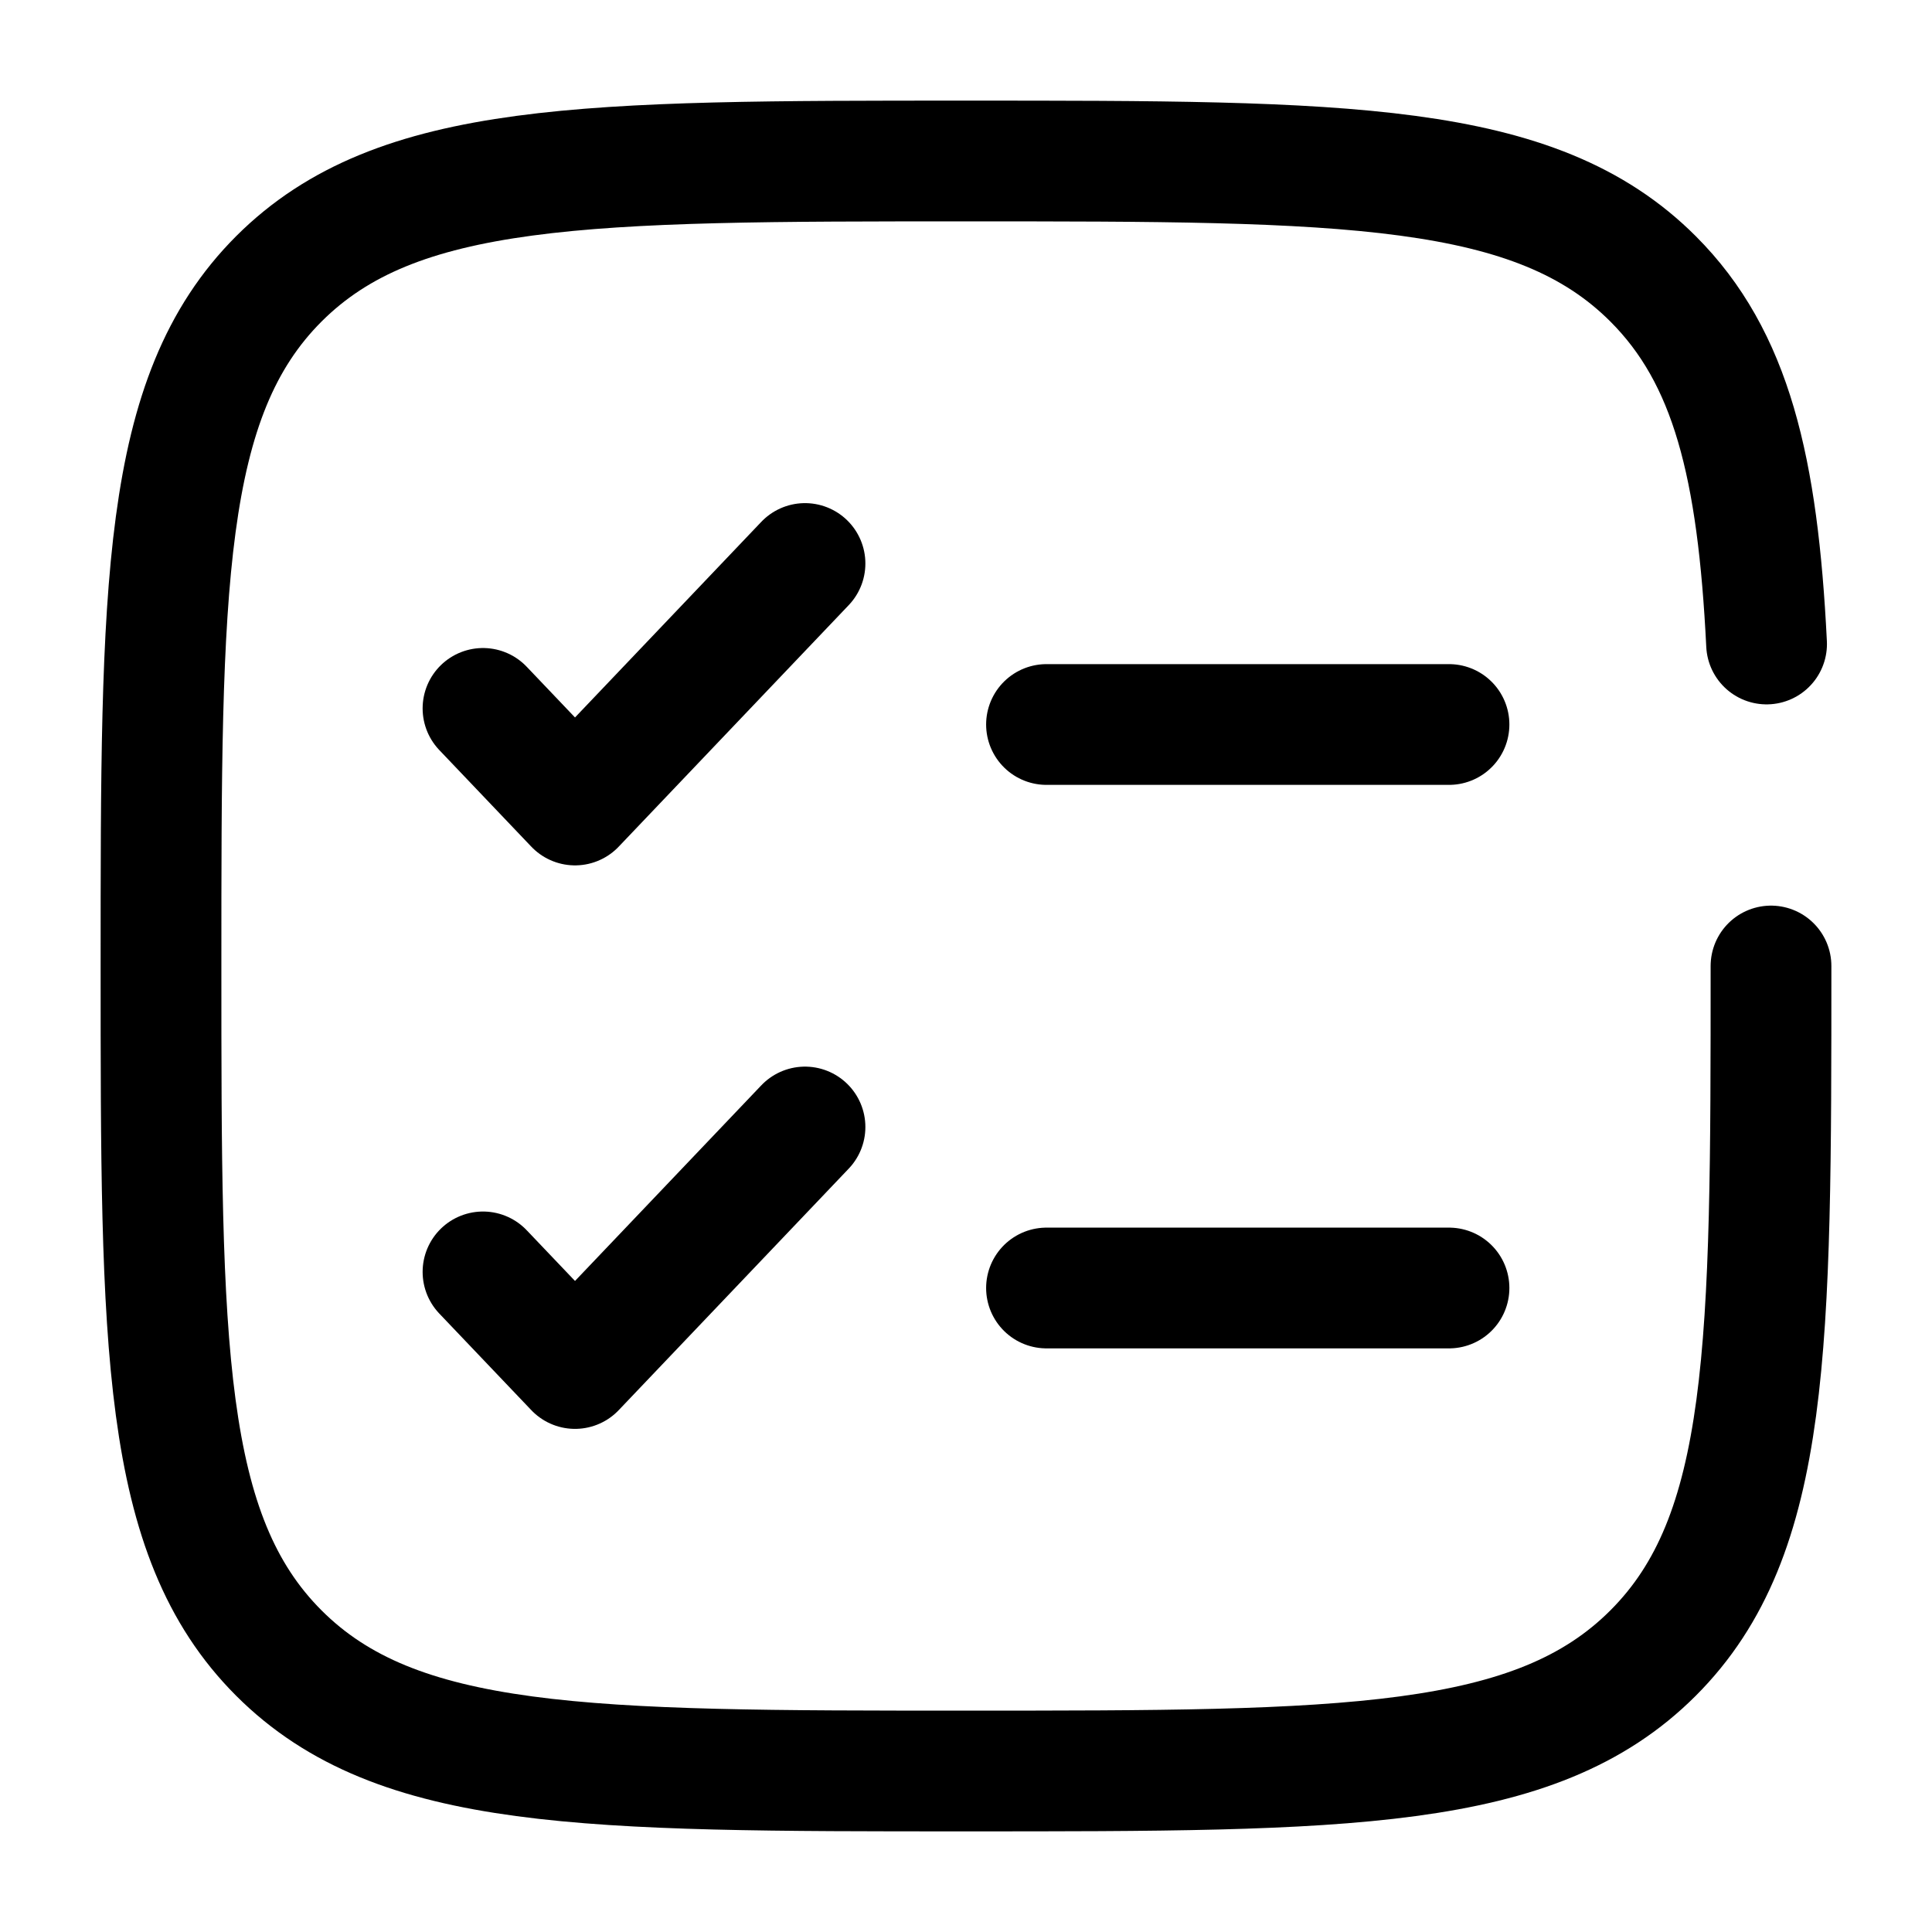
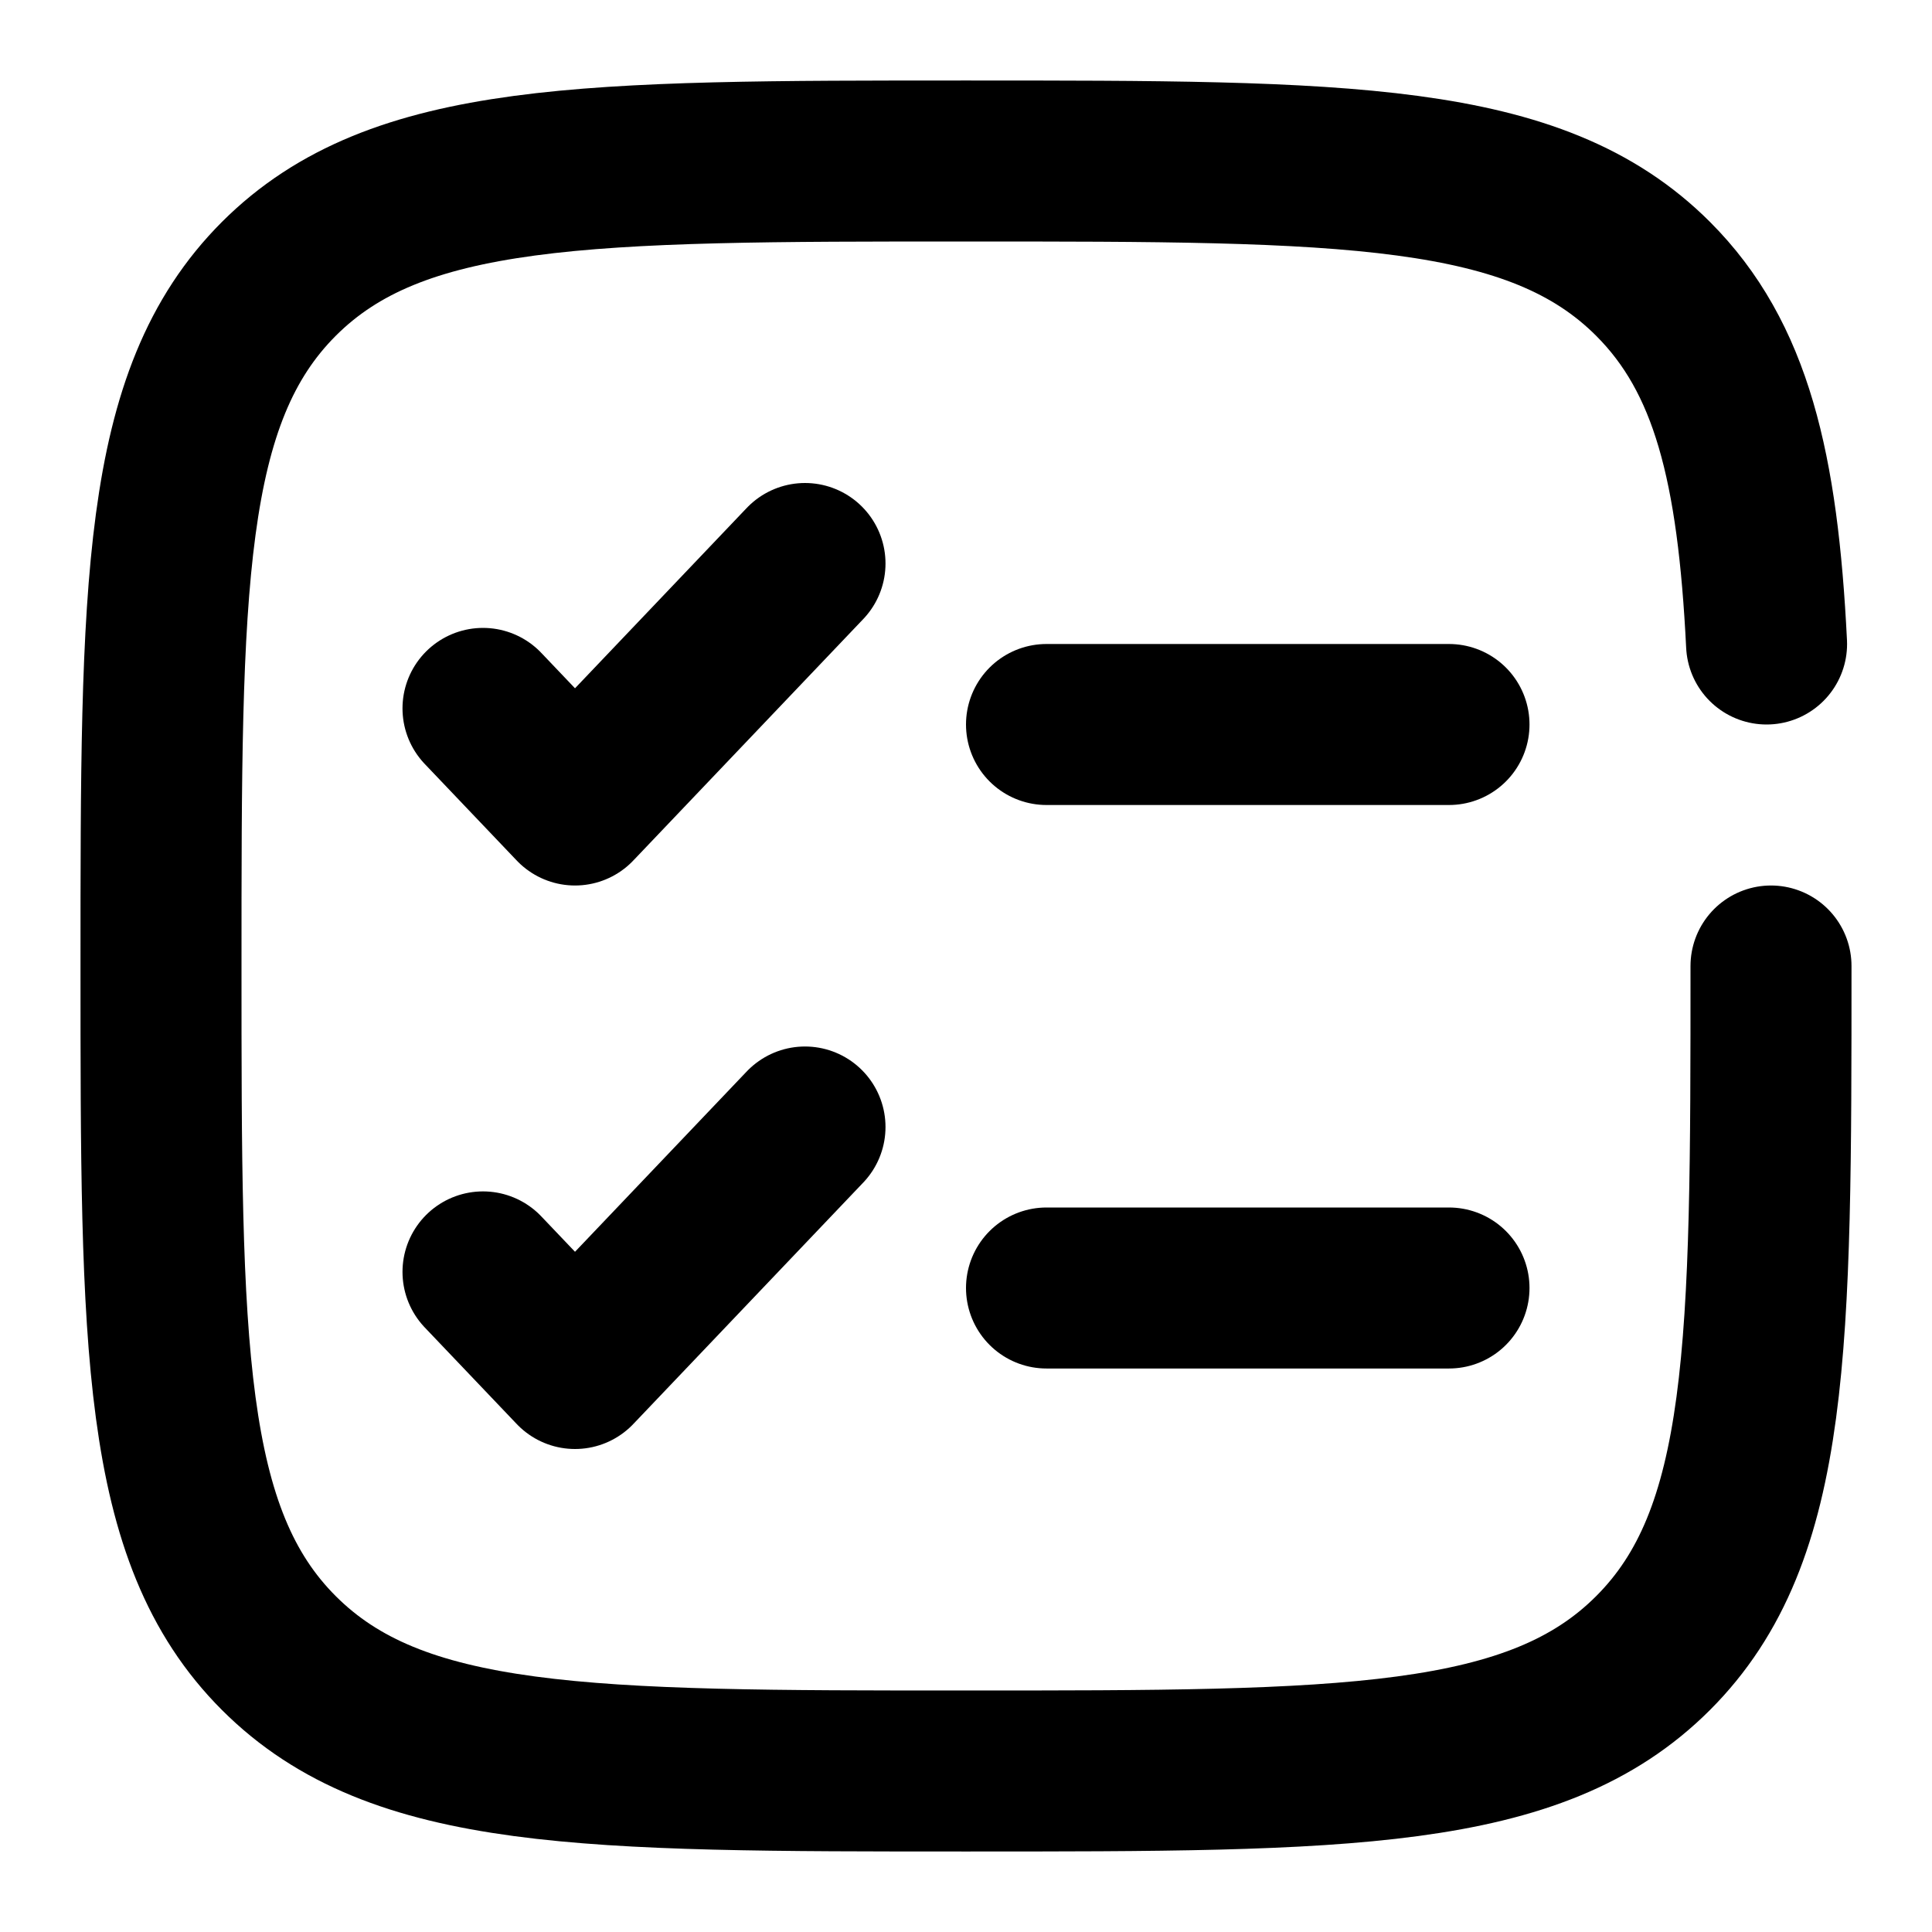
<svg xmlns="http://www.w3.org/2000/svg" width="800px" height="800px" viewBox="0 0 24 24" fill="none">
-   <path d="M6 15.8L7.143 17L10 14" stroke="#000000" stroke-width="1.5" stroke-linecap="round" stroke-linejoin="round" />
-   <path d="M6 8.8L7.143 10L10 7" stroke="#000000" stroke-width="1.5" stroke-linecap="round" stroke-linejoin="round" />
-   <path d="M13 9L18 9" stroke="#000000" stroke-width="1.5" stroke-linecap="round" />
-   <path d="M13 16L18 16" stroke="#000000" stroke-width="1.5" stroke-linecap="round" />
-   <path d="M22 12C22 16.714 22 19.071 20.535 20.535C19.071 22 16.714 22 12 22C7.286 22 4.929 22 3.464 20.535C2 19.071 2 16.714 2 12C2 7.286 2 4.929 3.464 3.464C4.929 2 7.286 2 12 2C16.714 2 19.071 2 20.535 3.464C21.509 4.438 21.836 5.807 21.945 8" stroke="#000000" stroke-width="1.5" stroke-linecap="round" />
+   <path d="M6 15.8L7.143 17L10 14" stroke="#000000" stroke-width="2" stroke-linecap="round" stroke-linejoin="round" />
+   <path d="M6 8.8L7.143 10L10 7" stroke="#000000" stroke-width="2" stroke-linecap="round" stroke-linejoin="round" />
+   <path d="M13 9L18 9" stroke="#000000" stroke-width="2" stroke-linecap="round" />
+   <path d="M13 16L18 16" stroke="#000000" stroke-width="2" stroke-linecap="round" />
+   <path d="M22 12C22 16.714 22 19.071 20.535 20.535C19.071 22 16.714 22 12 22C7.286 22 4.929 22 3.464 20.535C2 19.071 2 16.714 2 12C2 7.286 2 4.929 3.464 3.464C4.929 2 7.286 2 12 2C16.714 2 19.071 2 20.535 3.464C21.509 4.438 21.836 5.807 21.945 8" stroke="#000000" stroke-width="2" stroke-linecap="round" />
</svg>
